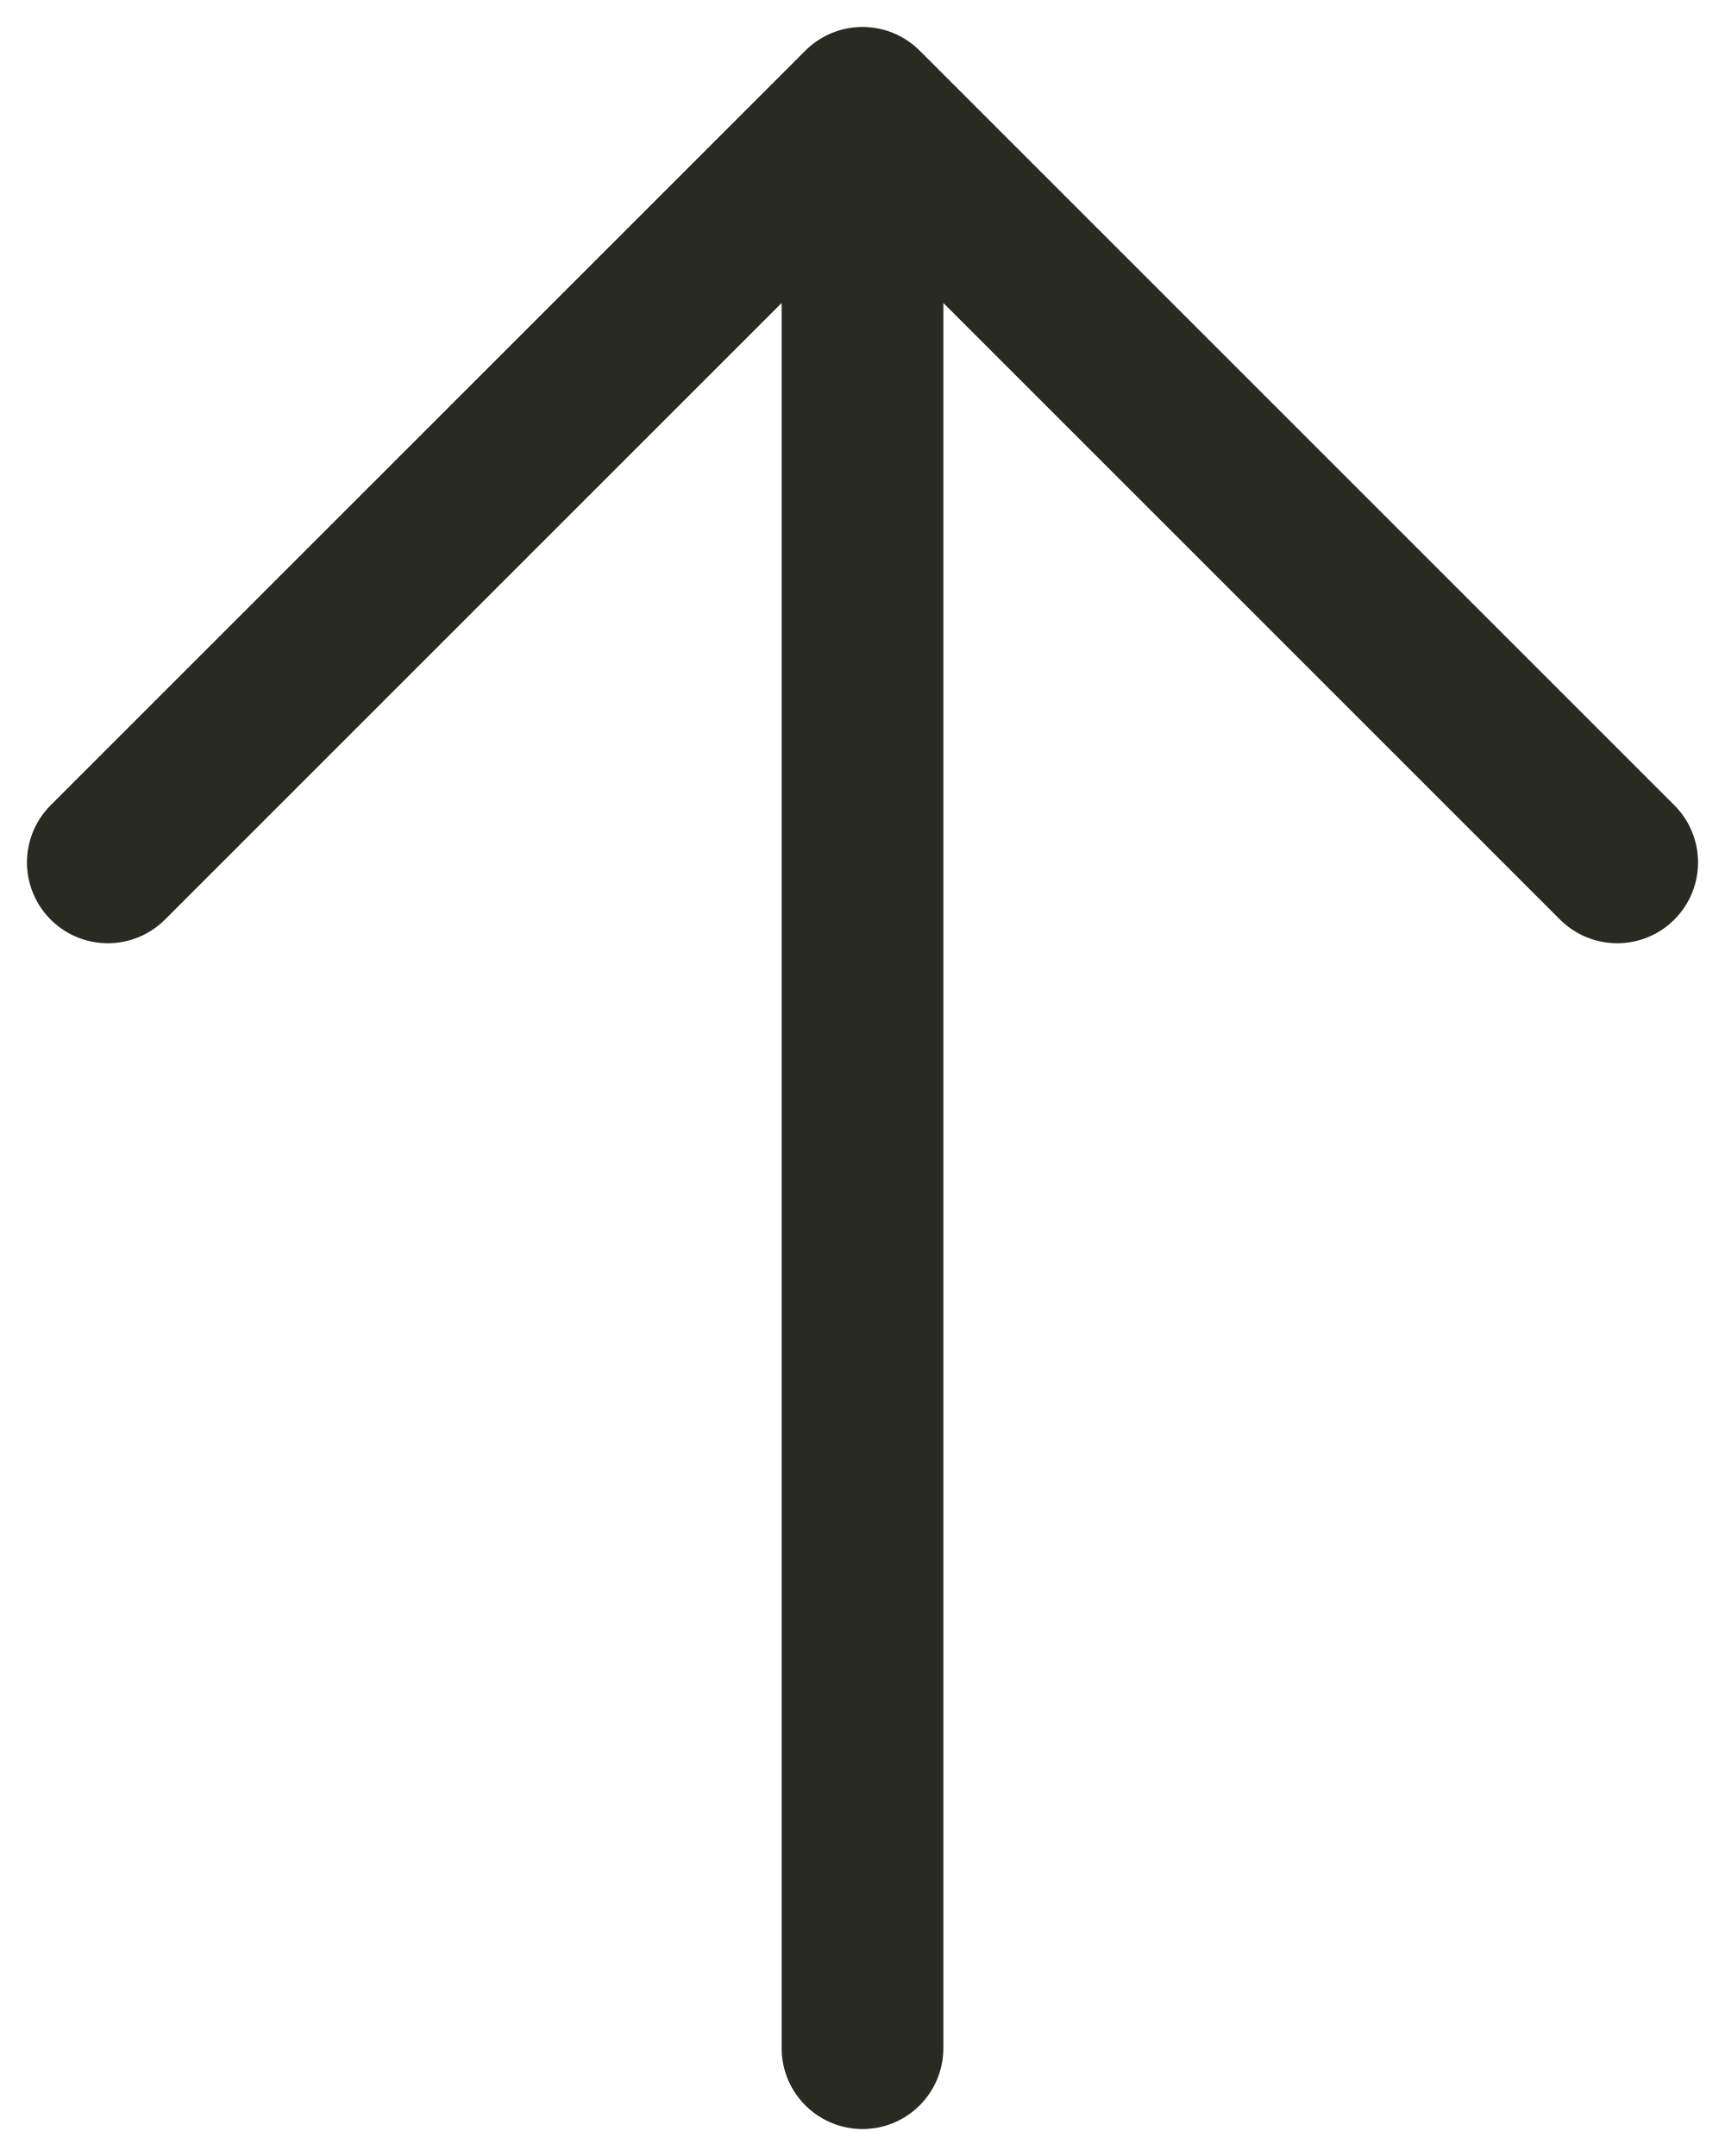
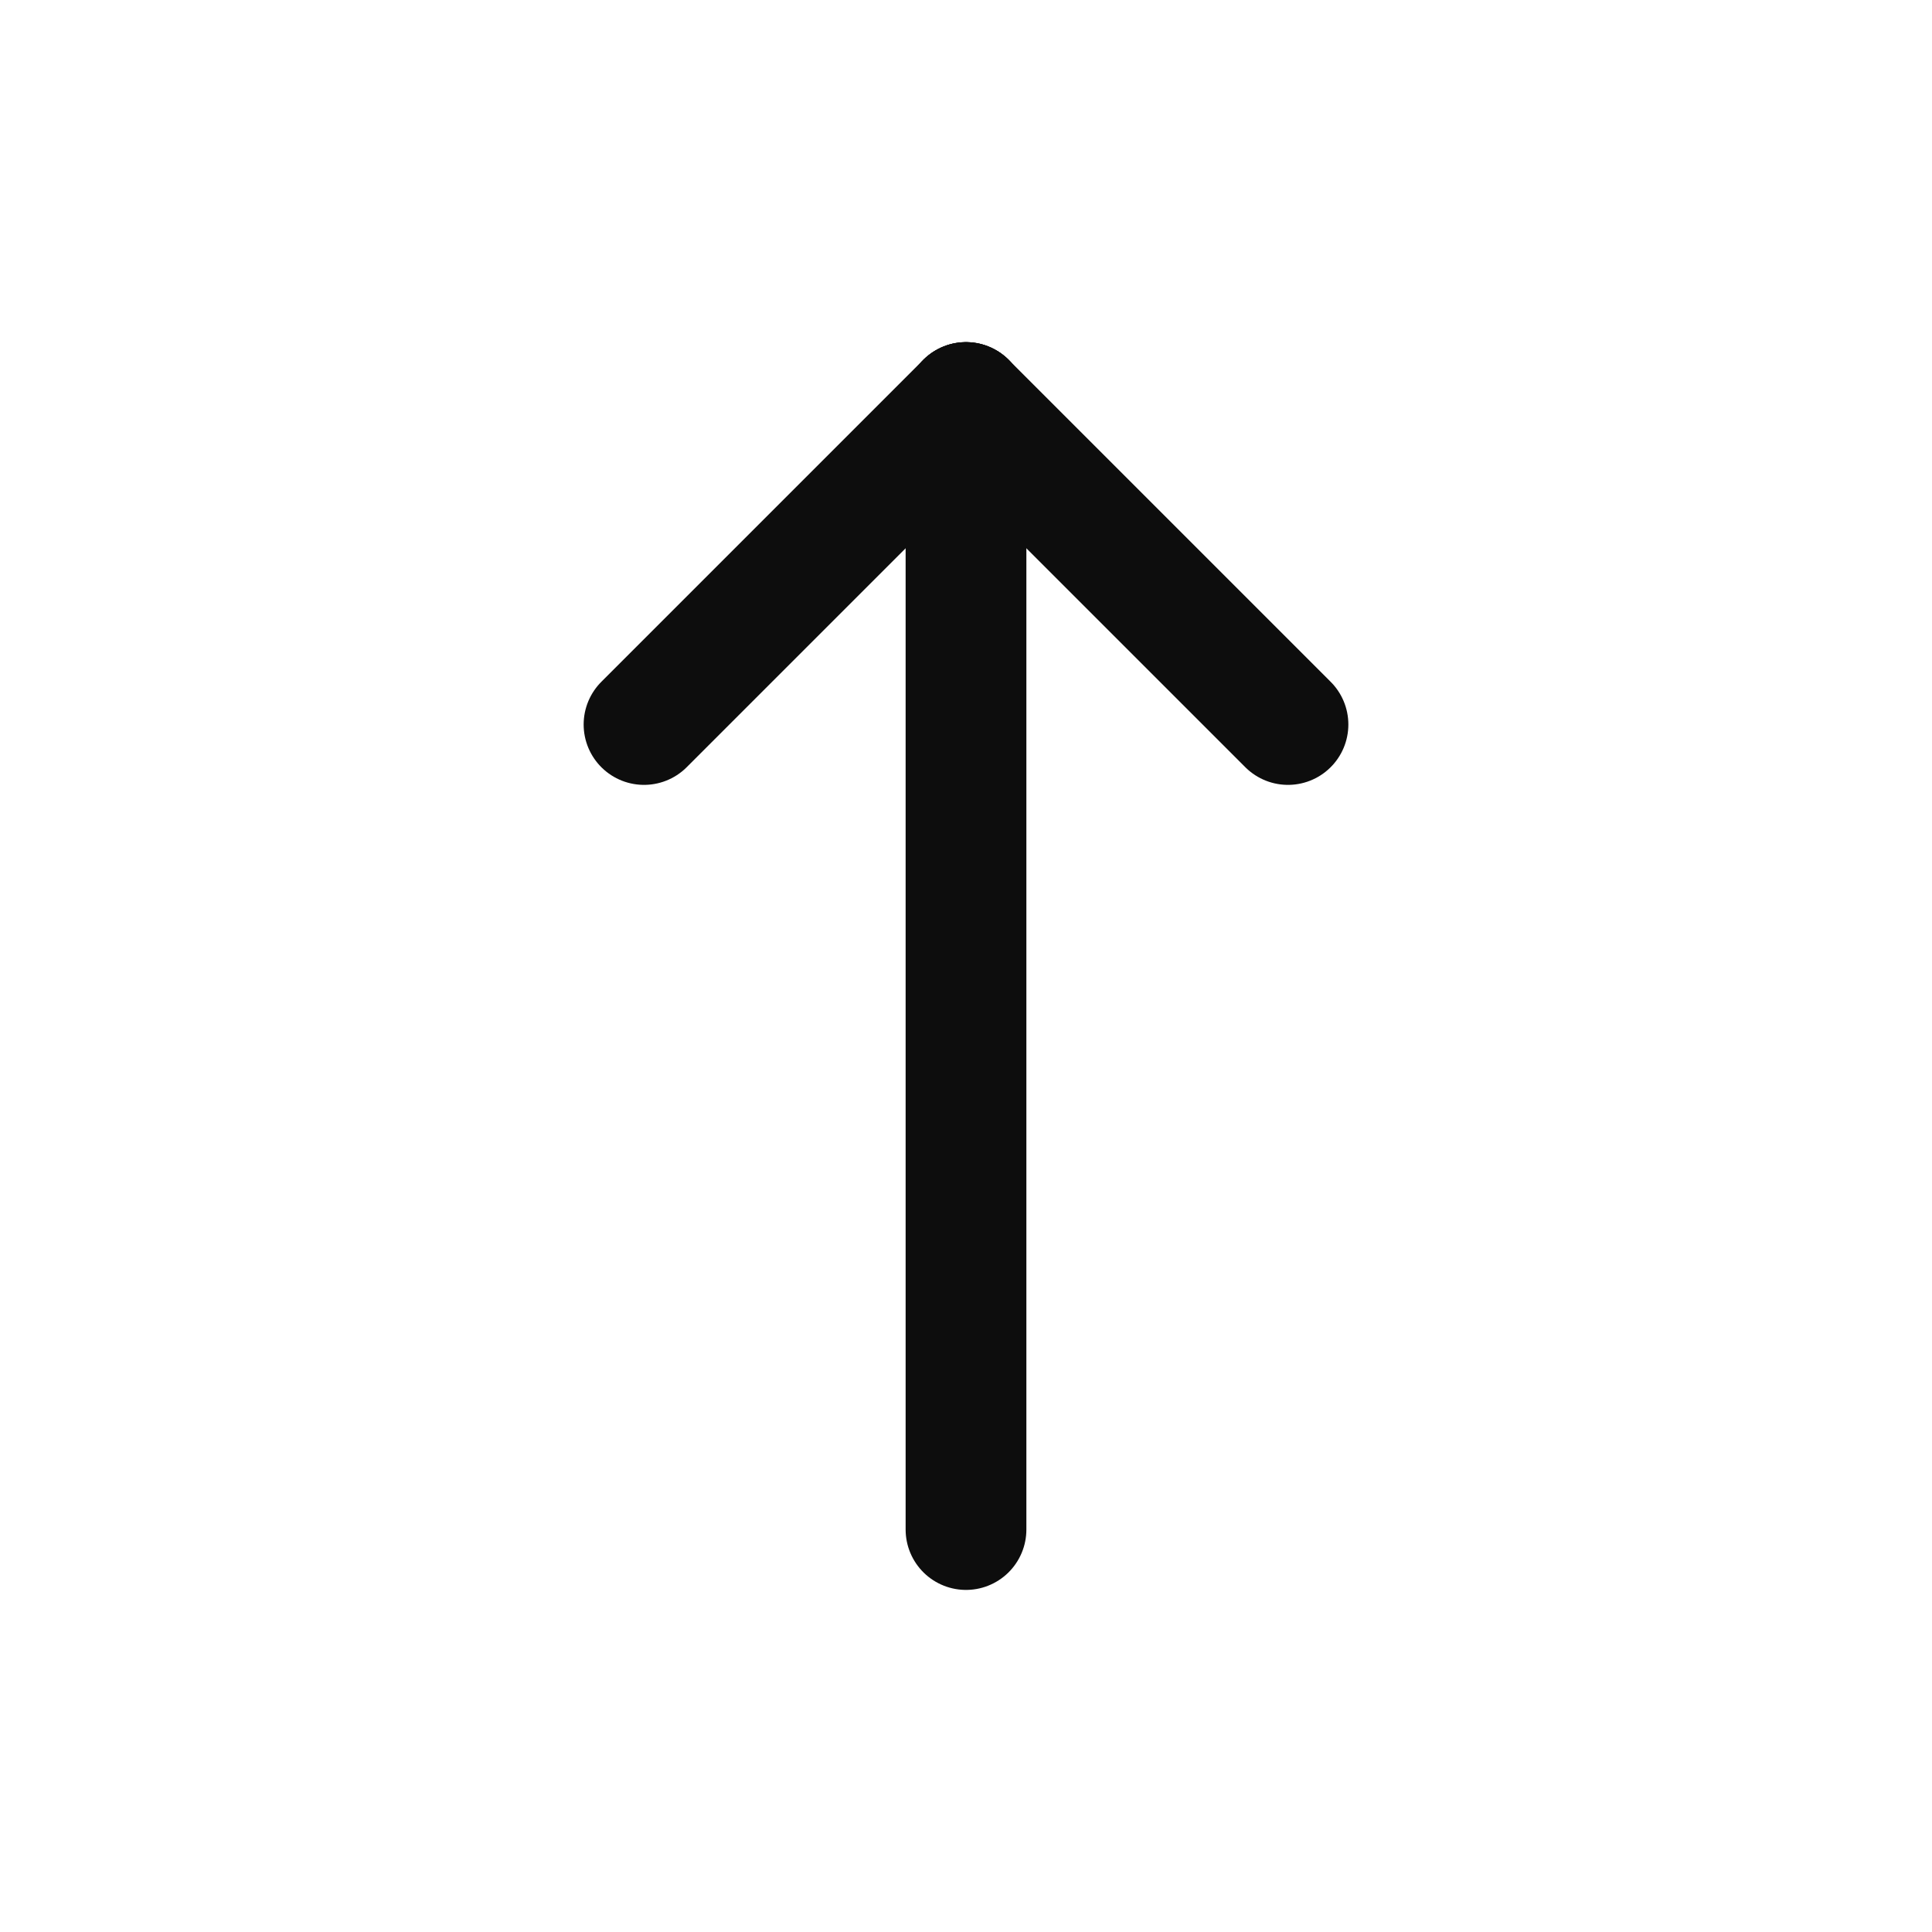
- <svg xmlns="http://www.w3.org/2000/svg" width="16" height="20" viewBox="0 0 16 20" fill="none">
-   <path d="M1 8L8 1M8 1L15 8M8 1L8 19" stroke="#292B22" stroke-width="1.5" stroke-linecap="round" stroke-linejoin="round" />
+ <svg xmlns="http://www.w3.org/2000/svg" width="32" height="32" viewBox="0 0 32 32" fill="none">
+   <path d="M16 25.334L16 6.667" stroke="#0D0D0D" stroke-width="2" stroke-linecap="round" stroke-linejoin="round" />
+   <path d="M10.667 12L16 6.667" stroke="#0D0D0D" stroke-width="2" stroke-linecap="round" stroke-linejoin="round" />
+   <path d="M21.333 12L16 6.667" stroke="#0D0D0D" stroke-width="2" stroke-linecap="round" stroke-linejoin="round" />
</svg>
